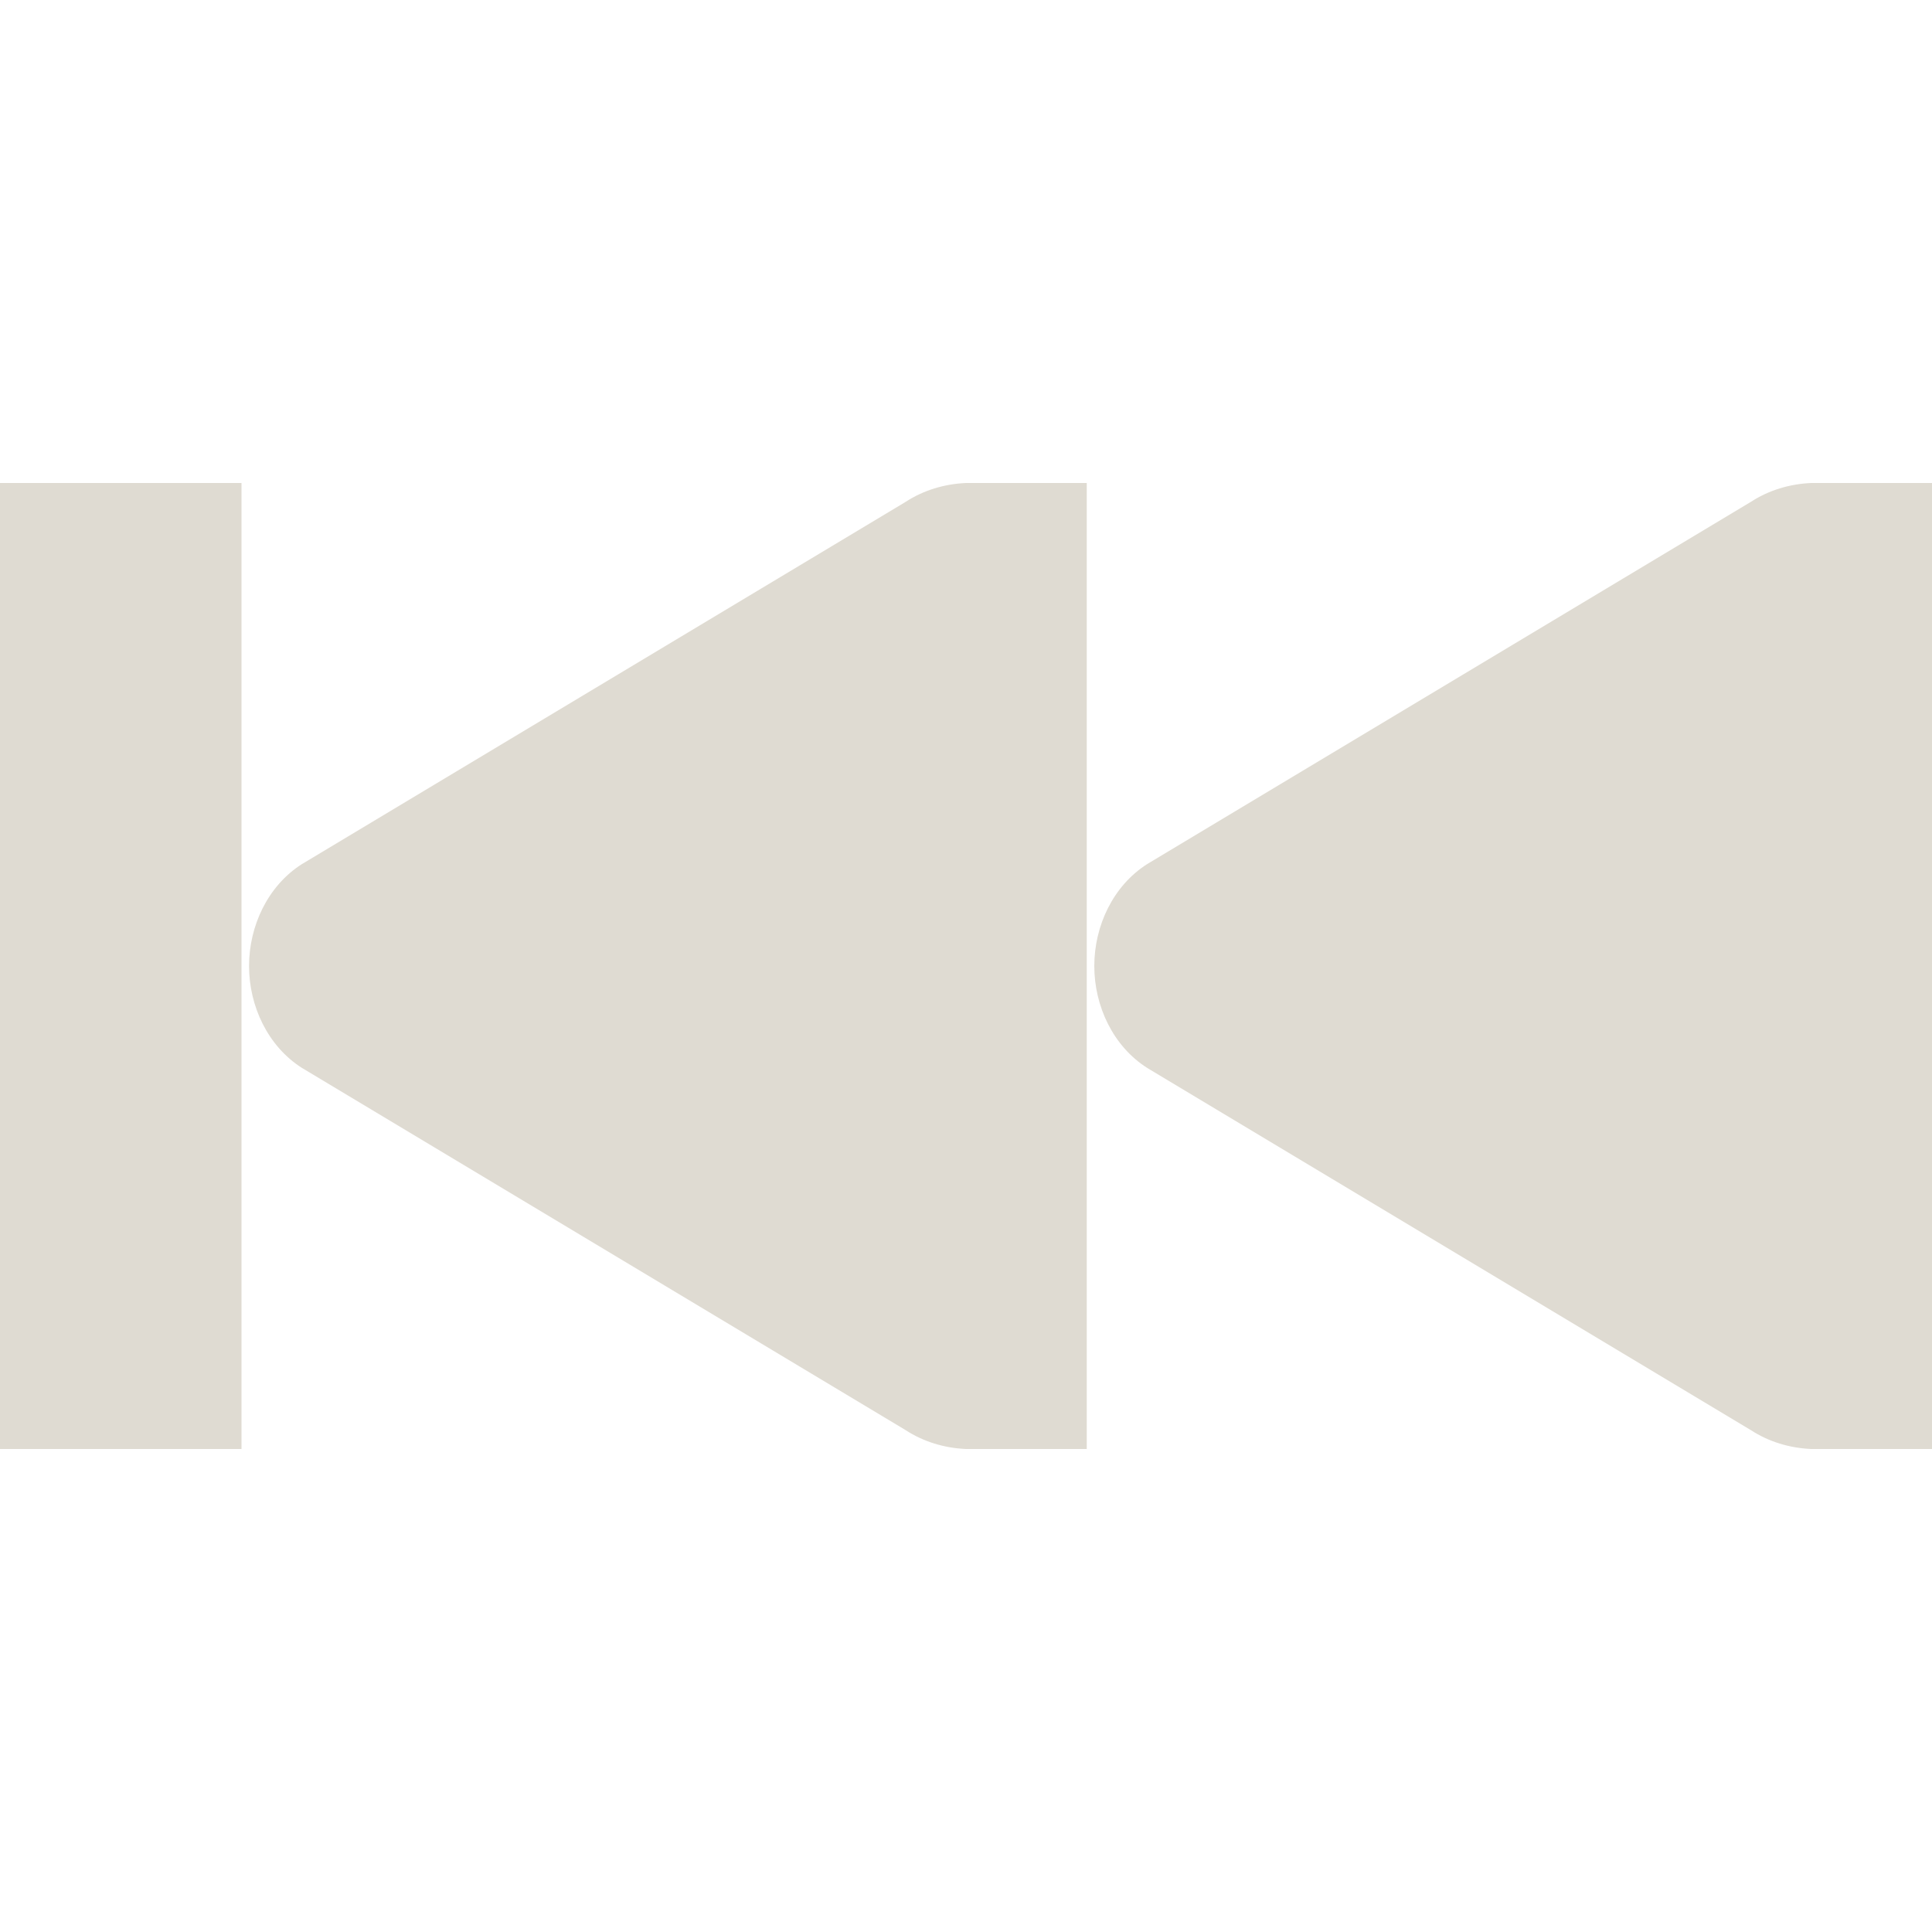
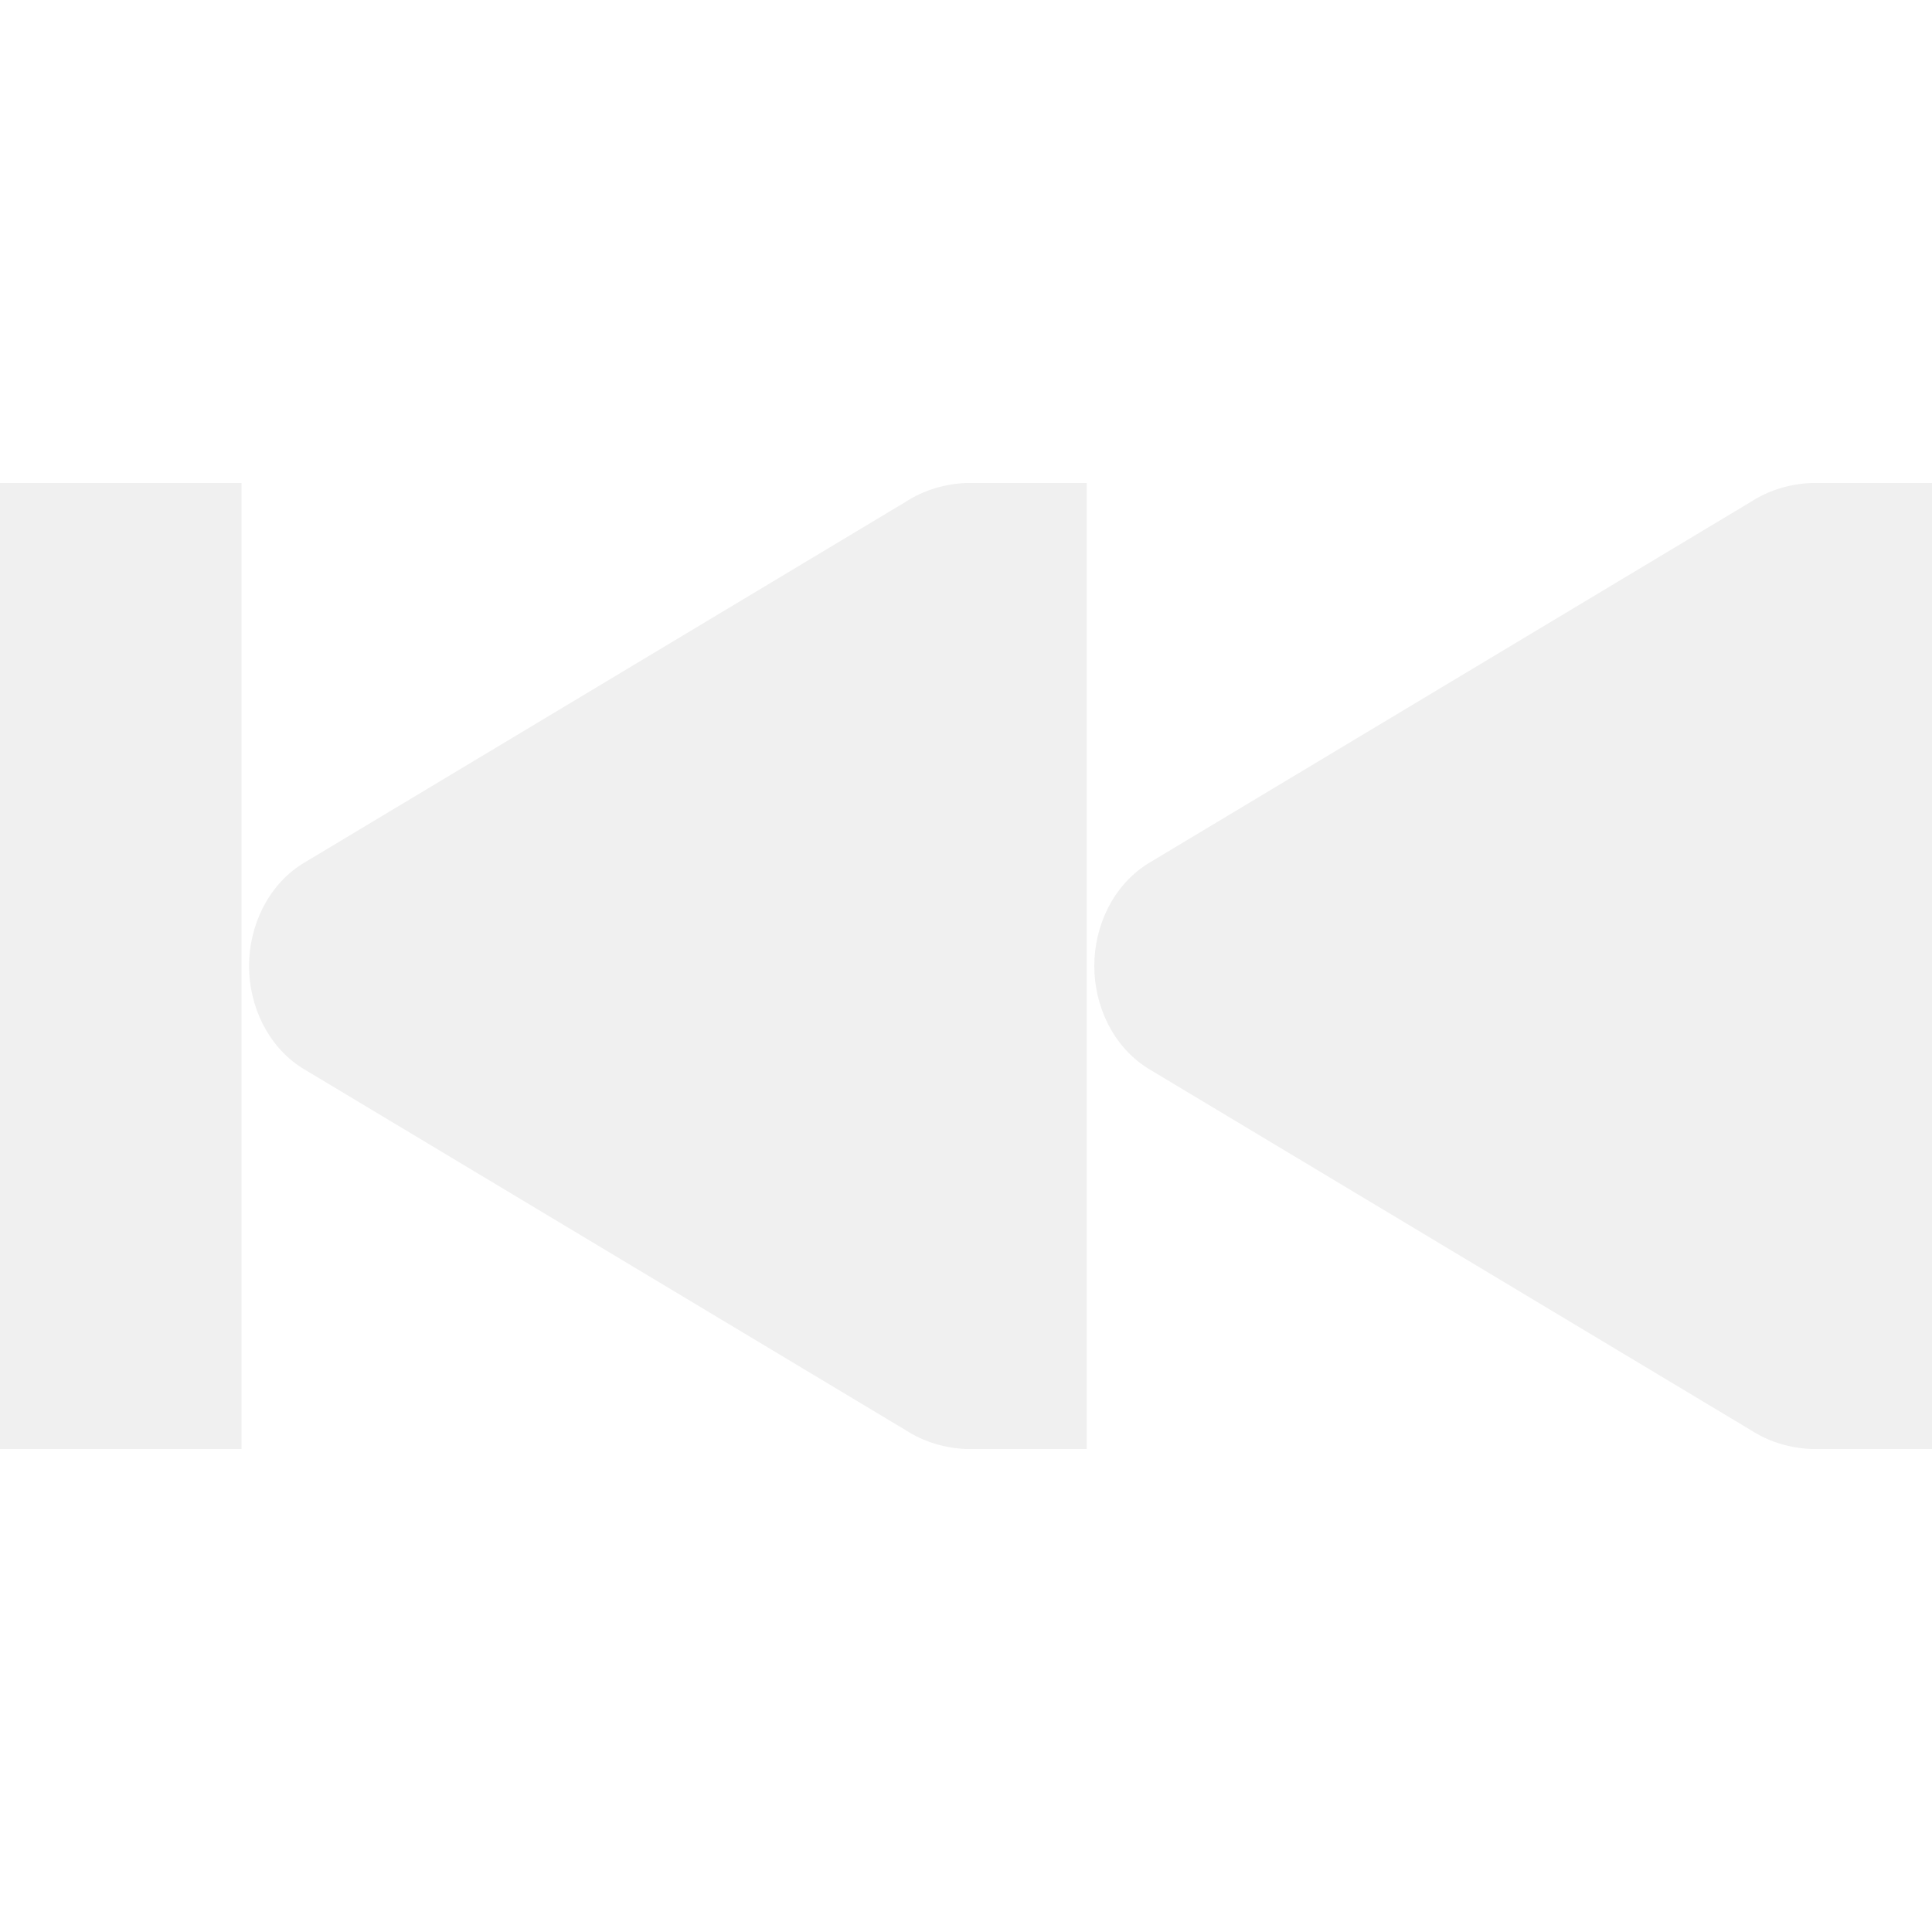
<svg xmlns="http://www.w3.org/2000/svg" height="128pt" width="128pt" version="1.1" viewBox="0 0 128 128">
-   <g id="surface1" fill="#dfdbd2">
+   <g id="surface1" fill="#f0f0f0">
    <path d="m120 32c-1.42 0.062-2.81 0.473-4 1.25l-40 24c-2.258 1.438-3.5 4.094-3.5 6.75s1.242 5.312 3.5 6.75l40 24c1.19 0.777 2.58 1.188 4 1.25h8v-64z" />
    <path d="m16 32v64h-16v-64z" />
    <path d="m64 32c-1.418 0.062-2.809 0.473-4 1.25l-40 24c-2.258 1.438-3.5 4.094-3.5 6.75s1.242 5.312 3.5 6.75l40 24c1.191 0.777 2.582 1.188 4 1.25h8v-64z" />
  </g>
</svg>
